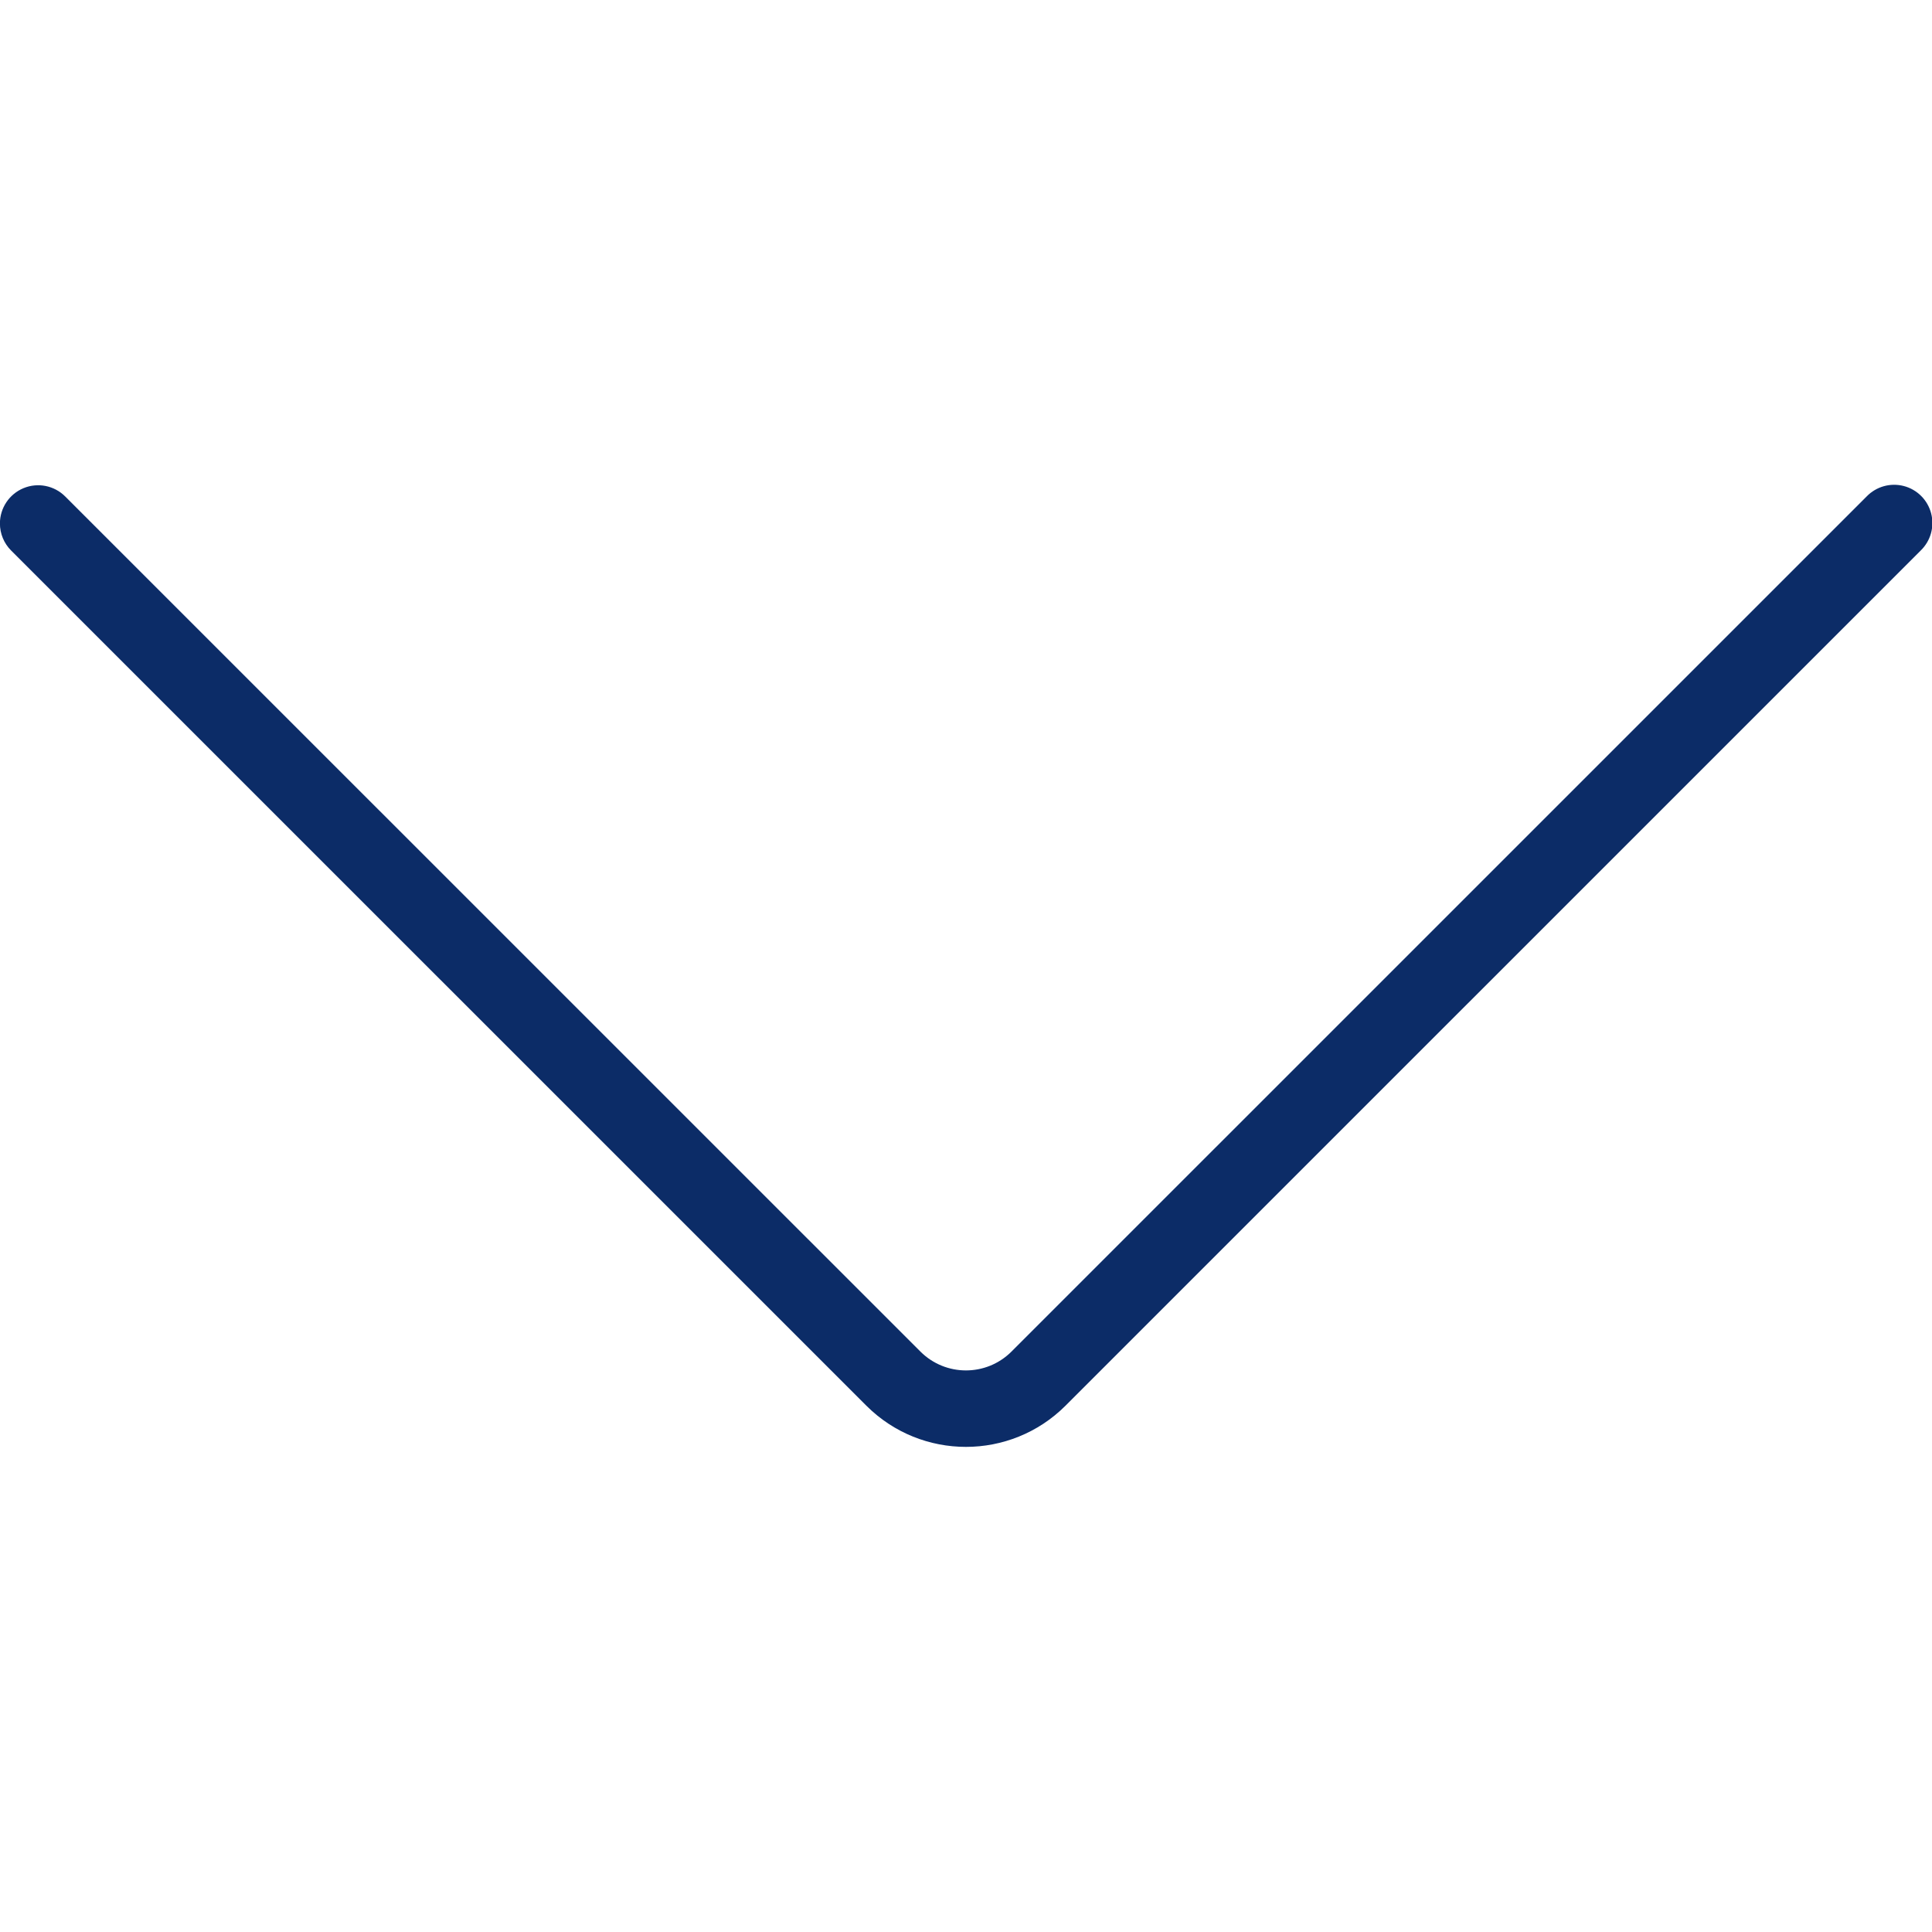
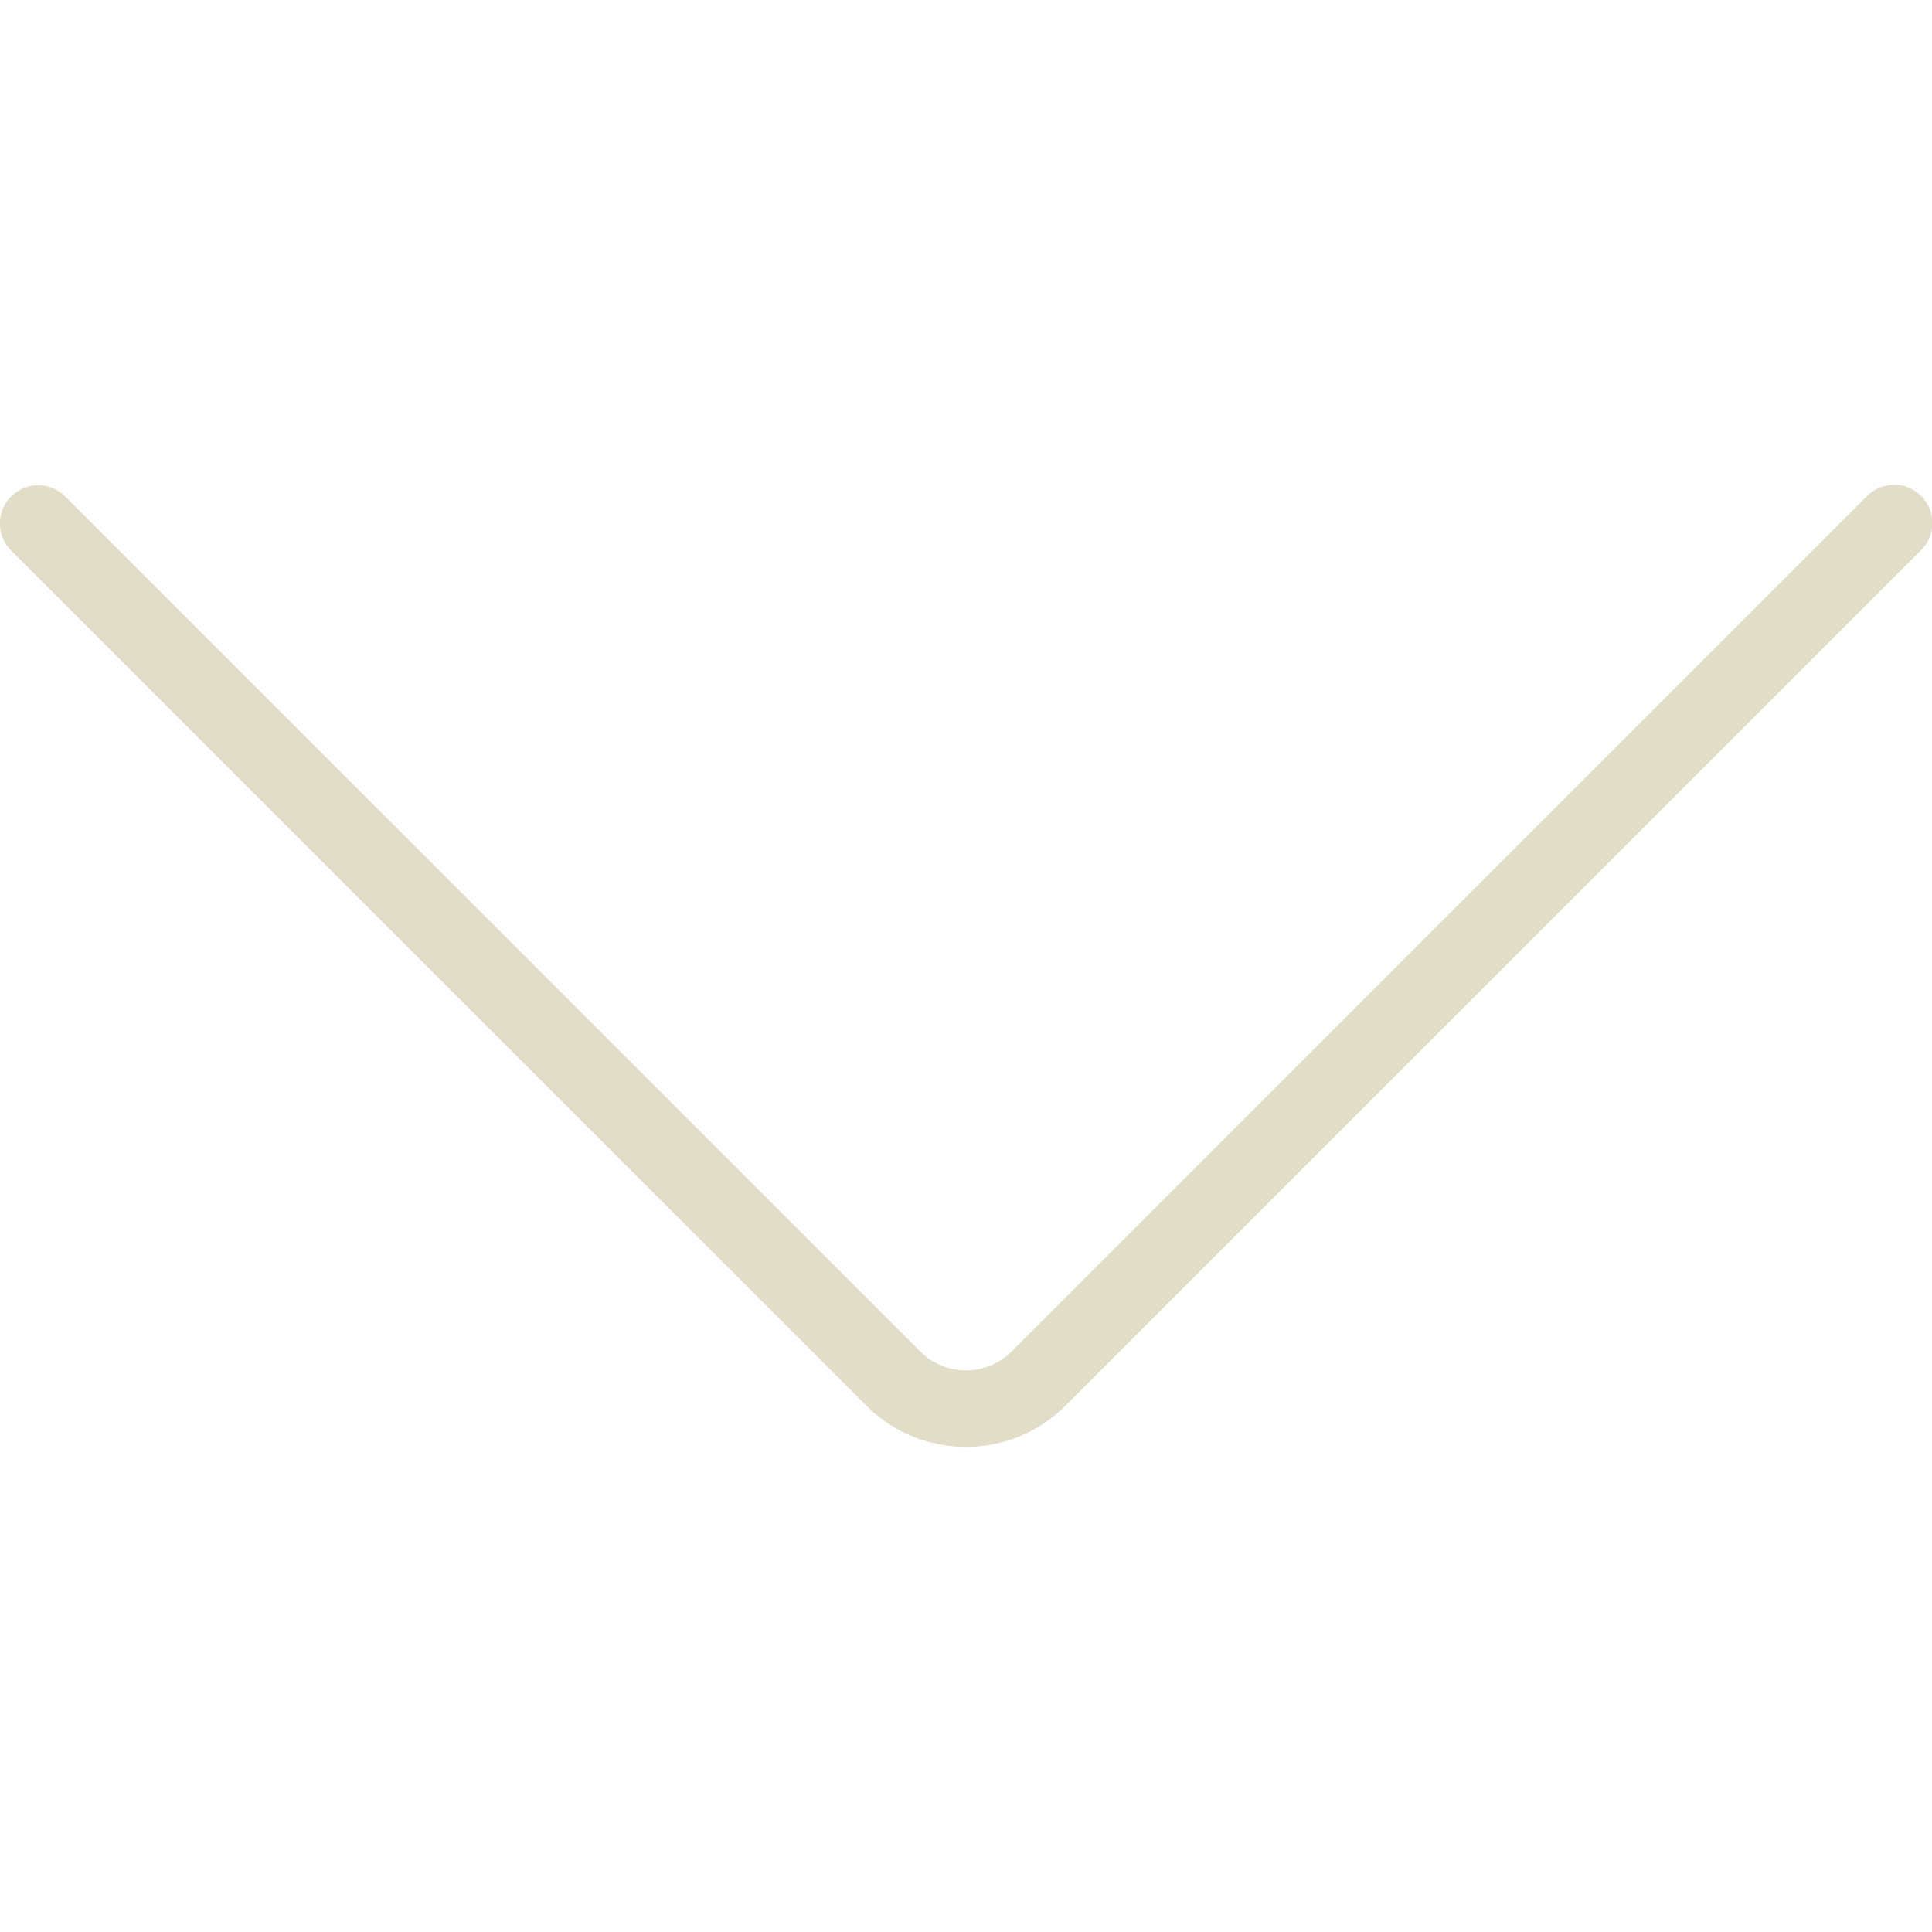
<svg xmlns="http://www.w3.org/2000/svg" width="800px" height="800px" viewBox="0 -19.04 75.804 75.804">
  <g id="Group_67" data-name="Group 67" transform="translate(-798.203 -587.815)">
-     <path id="Path_59" data-name="Path 59" d="M798.2,589.314a1.5,1.5,0,0,1,2.561-1.06l33.56,33.556a2.528,2.528,0,0,0,3.564,0l33.558-33.556a1.5,1.5,0,1,1,2.121,2.121l-33.558,33.557a5.53,5.53,0,0,1-7.807,0l-33.56-33.557A1.5,1.5,0,0,1,798.2,589.314Z" fill="#0c2c67" />
+     <path id="Path_59" data-name="Path 59" d="M798.2,589.314a1.5,1.5,0,0,1,2.561-1.06l33.56,33.556a2.528,2.528,0,0,0,3.564,0l33.558-33.556a1.5,1.5,0,1,1,2.121,2.121l-33.558,33.557a5.53,5.53,0,0,1-7.807,0l-33.56-33.557A1.5,1.5,0,0,1,798.2,589.314Z" fill="#E2DDC6" />
  </g>
</svg>
